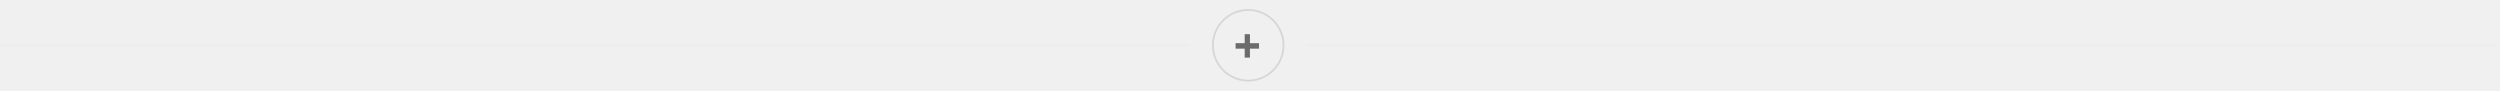
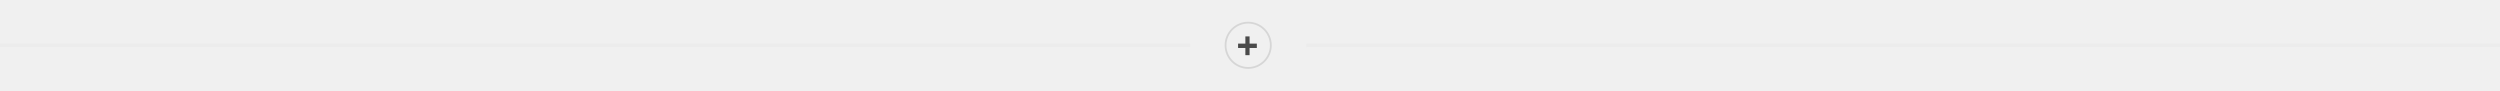
<svg xmlns="http://www.w3.org/2000/svg" id="newVoice_on" width="1380" height="50" viewBox="0 0 1380 50">
  <defs>
    <clipPath id="clip-path">
      <rect id="Mask" width="1380" height="50" transform="translate(298.5 425.16)" fill="#fff" opacity="0" />
    </clipPath>
  </defs>
  <g id="newVoice" transform="translate(-298.5 -425.16)">
    <g id="newVoice-2" data-name="newVoice" clip-path="url(#clip-path)">
      <g id="newVoice-3" data-name="newVoice">
-         <line id="Line_22" data-name="Line 22" x2="659" transform="translate(1019.5 450.16)" fill="none" stroke="#ececec" stroke-width="2" opacity="0.5" />
-         <g id="icon_add" transform="translate(975.925 439.407)">
-           <g id="Ellipse_172" data-name="Ellipse 172" transform="translate(-8.405 -9.246)" fill="#f0f0f0" stroke="#d6d6d6" stroke-width="1">
-             <circle cx="20" cy="20" r="20" stroke="none" />
-             <circle cx="20" cy="20" r="19.5" fill="none" />
+         <line id="Line_22" data-name="Line 22" x2="659" transform="translate(1019.5 450.16)" fill="none" stroke="#ececec" stroke-width="2" />
+         <g id="icon_add" transform="translate(979.905 443.407)">
+           <g id="Ellipse_172" data-name="Ellipse 172" transform="translate(-5.405 -6.246)" fill="#f0f0f0" stroke="#d6d6d6" stroke-width="1">
+             <circle cx="13" cy="13" r="13" stroke="none" />
+             <circle cx="13" cy="13" r="12.5" fill="none" />
          </g>
-           <path id="Path_6911" data-name="Path 6911" d="M8567.024,22867.941v-4.957H8562v-3.02h5.024V22855h2.9v4.965h5.017v3.02h-5.017v4.957Z" transform="translate(-8557.378 -22850.375)" fill="#4a4a4a" opacity="0.8" />
+           <path id="Path_6911" data-name="Path 6911" d="M8566.02,22865.352v-3.965H8562v-2.414h4.02V22855h2.323v3.973h4.013v2.414h-4.013v3.965Z" transform="translate(-8559.983 -22853.148)" fill="#4a4a4a" />
        </g>
-         <line id="Line_21" data-name="Line 21" x2="657" transform="translate(298.5 450.16)" fill="none" stroke="#ececec" stroke-width="2" opacity="0.5" />
+         <line id="Line_21" data-name="Line 21" x2="657" transform="translate(298.5 450.16)" fill="none" stroke="#ececec" stroke-width="2" />
      </g>
    </g>
  </g>
</svg>
